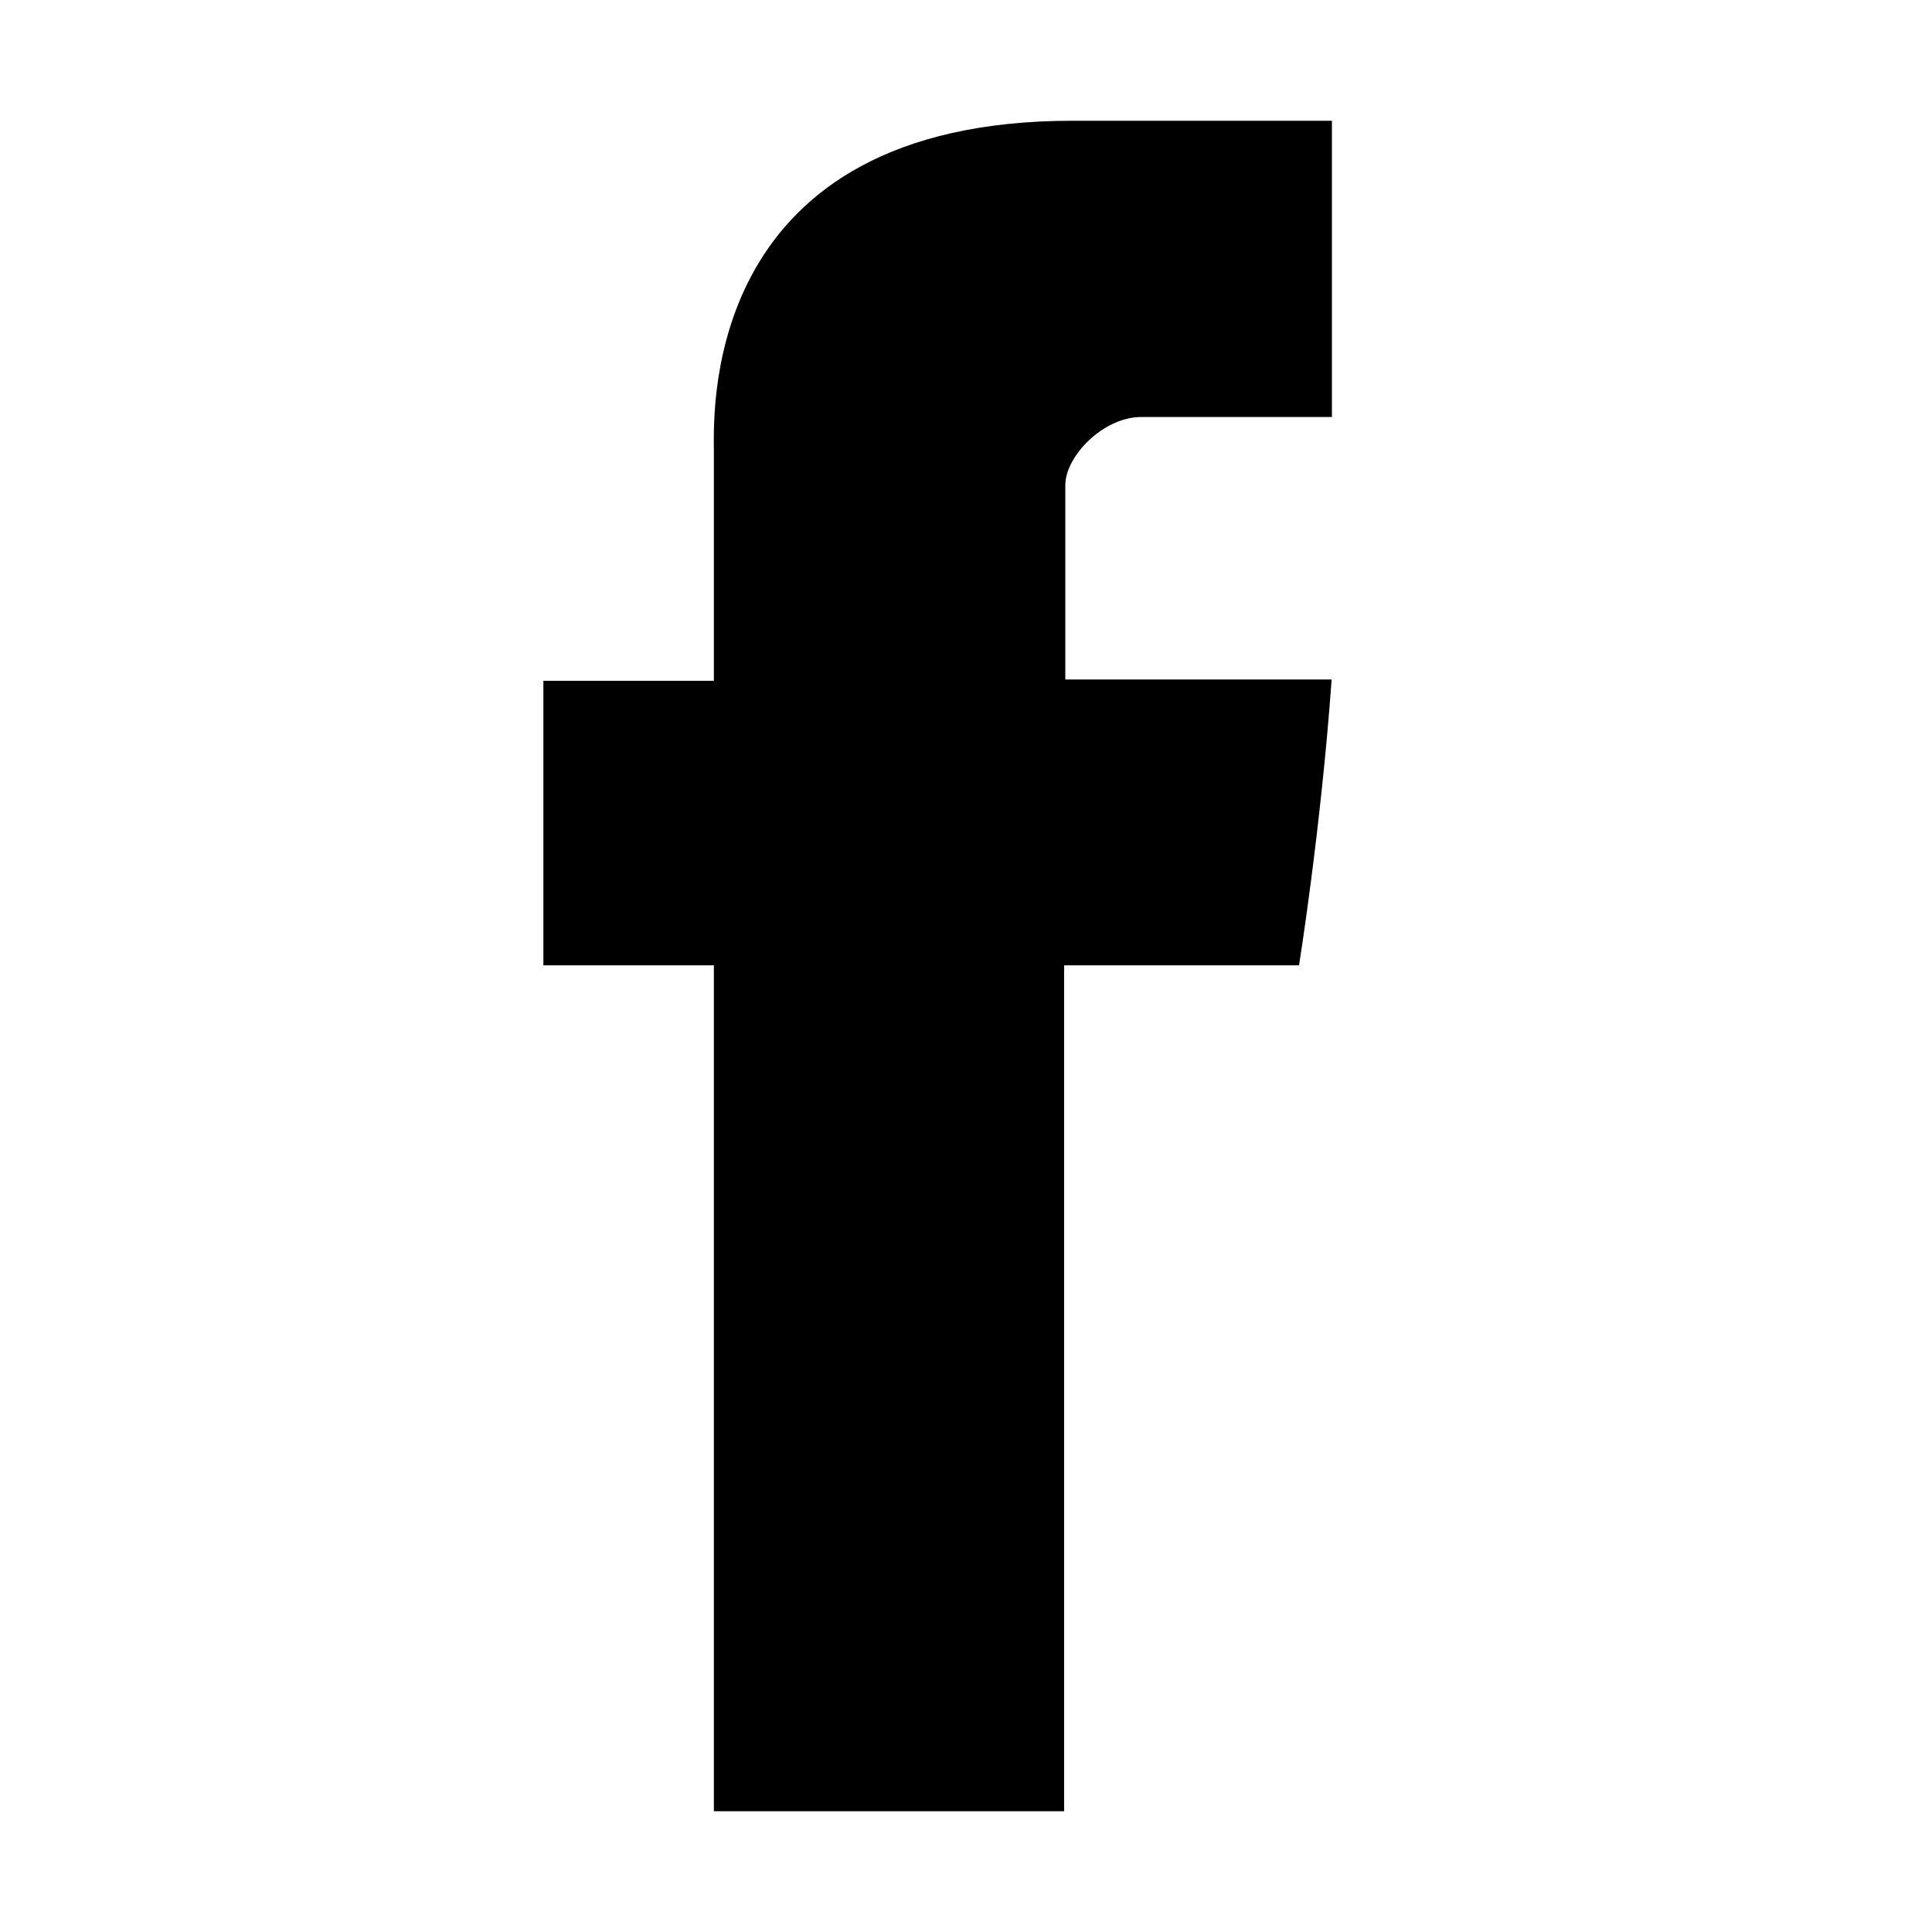
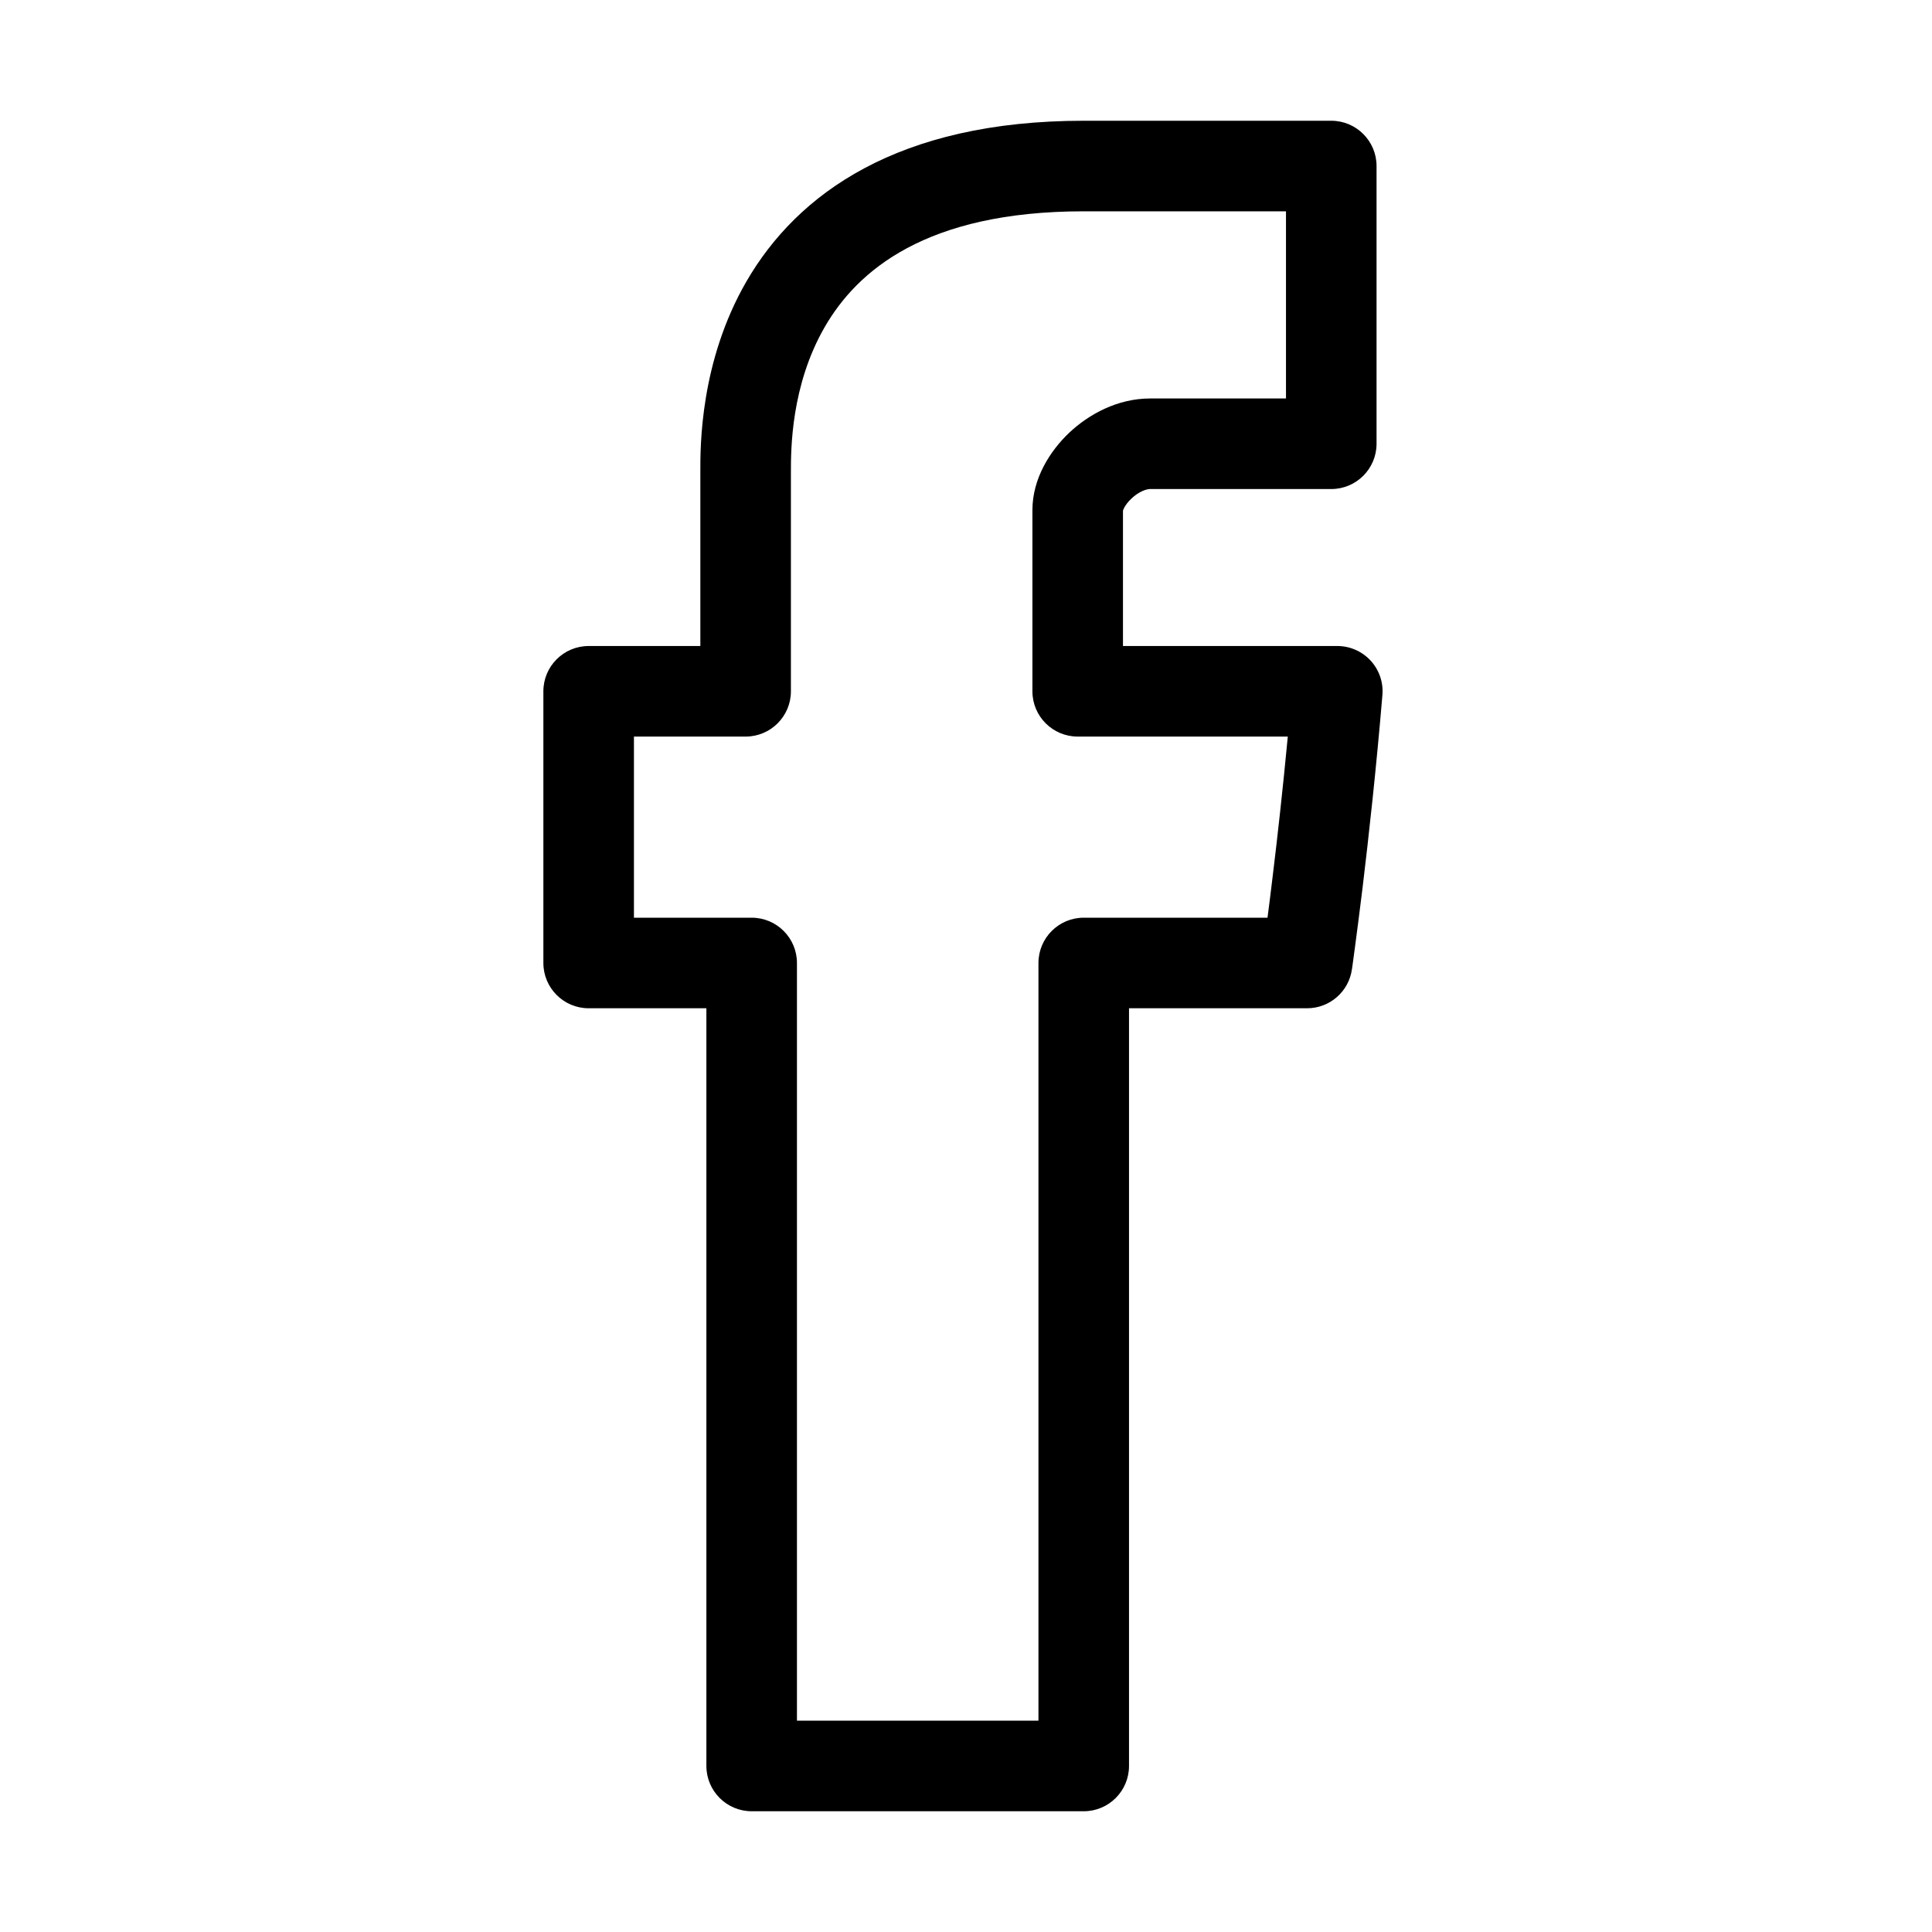
<svg xmlns="http://www.w3.org/2000/svg" width="32" height="32" viewBox="0 0 32 32" fill="none">
-   <path d="M11.824 7.423V11.276H9V15.989H11.824V30H17.625V15.989H21.516C21.516 15.989 21.879 13.729 22.056 11.255H17.645V8.036C17.645 7.554 18.276 6.907 18.901 6.907H22.061V2H17.766C11.68 2 11.823 6.717 11.823 7.421L11.824 7.423Z" fill="black" />
+   <path fill-rule="evenodd" clip-rule="evenodd" d="M12.363 4.662C13.203 3.211 14.87 2 17.95 2H22.05C22.464 2 22.8 2.336 22.8 2.75V7.35C22.8 7.764 22.464 8.1 22.05 8.1H19.05C18.991 8.1 18.866 8.138 18.74 8.258C18.682 8.312 18.642 8.368 18.619 8.412C18.606 8.438 18.601 8.453 18.6 8.459V10.7H22.15C22.36 10.7 22.56 10.788 22.702 10.942C22.844 11.097 22.915 11.303 22.897 11.512C22.796 12.724 22.67 13.859 22.57 14.69C22.519 15.106 22.475 15.447 22.443 15.684C22.428 15.802 22.415 15.895 22.406 15.958L22.396 16.03L22.392 16.055C22.34 16.425 22.023 16.7 21.65 16.7H18.7V29.25C18.7 29.664 18.364 30 17.95 30H12.45C12.036 30 11.7 29.664 11.7 29.25V16.7H9.75C9.336 16.7 9 16.364 9 15.95V11.45C9 11.036 9.336 10.7 9.75 10.7H11.6V7.85C11.6 7.837 11.6 7.823 11.6 7.808C11.599 7.396 11.594 5.991 12.363 4.662ZM20.994 15.2C21.019 15.006 21.049 14.773 21.08 14.51C21.157 13.881 21.247 13.077 21.33 12.2H17.85C17.436 12.2 17.1 11.864 17.1 11.45V8.45C17.1 7.922 17.396 7.464 17.71 7.167C18.034 6.862 18.509 6.6 19.05 6.6H21.3V3.5H17.95C15.329 3.5 14.197 4.489 13.662 5.413C13.099 6.386 13.1 7.446 13.1 7.823C13.1 7.833 13.1 7.842 13.1 7.85V11.45C13.1 11.864 12.764 12.2 12.35 12.2H10.5V15.2H12.45C12.864 15.2 13.2 15.536 13.2 15.95V28.5H17.2V15.95C17.2 15.536 17.536 15.2 17.95 15.2H20.994Z" fill="black" />
</svg>
